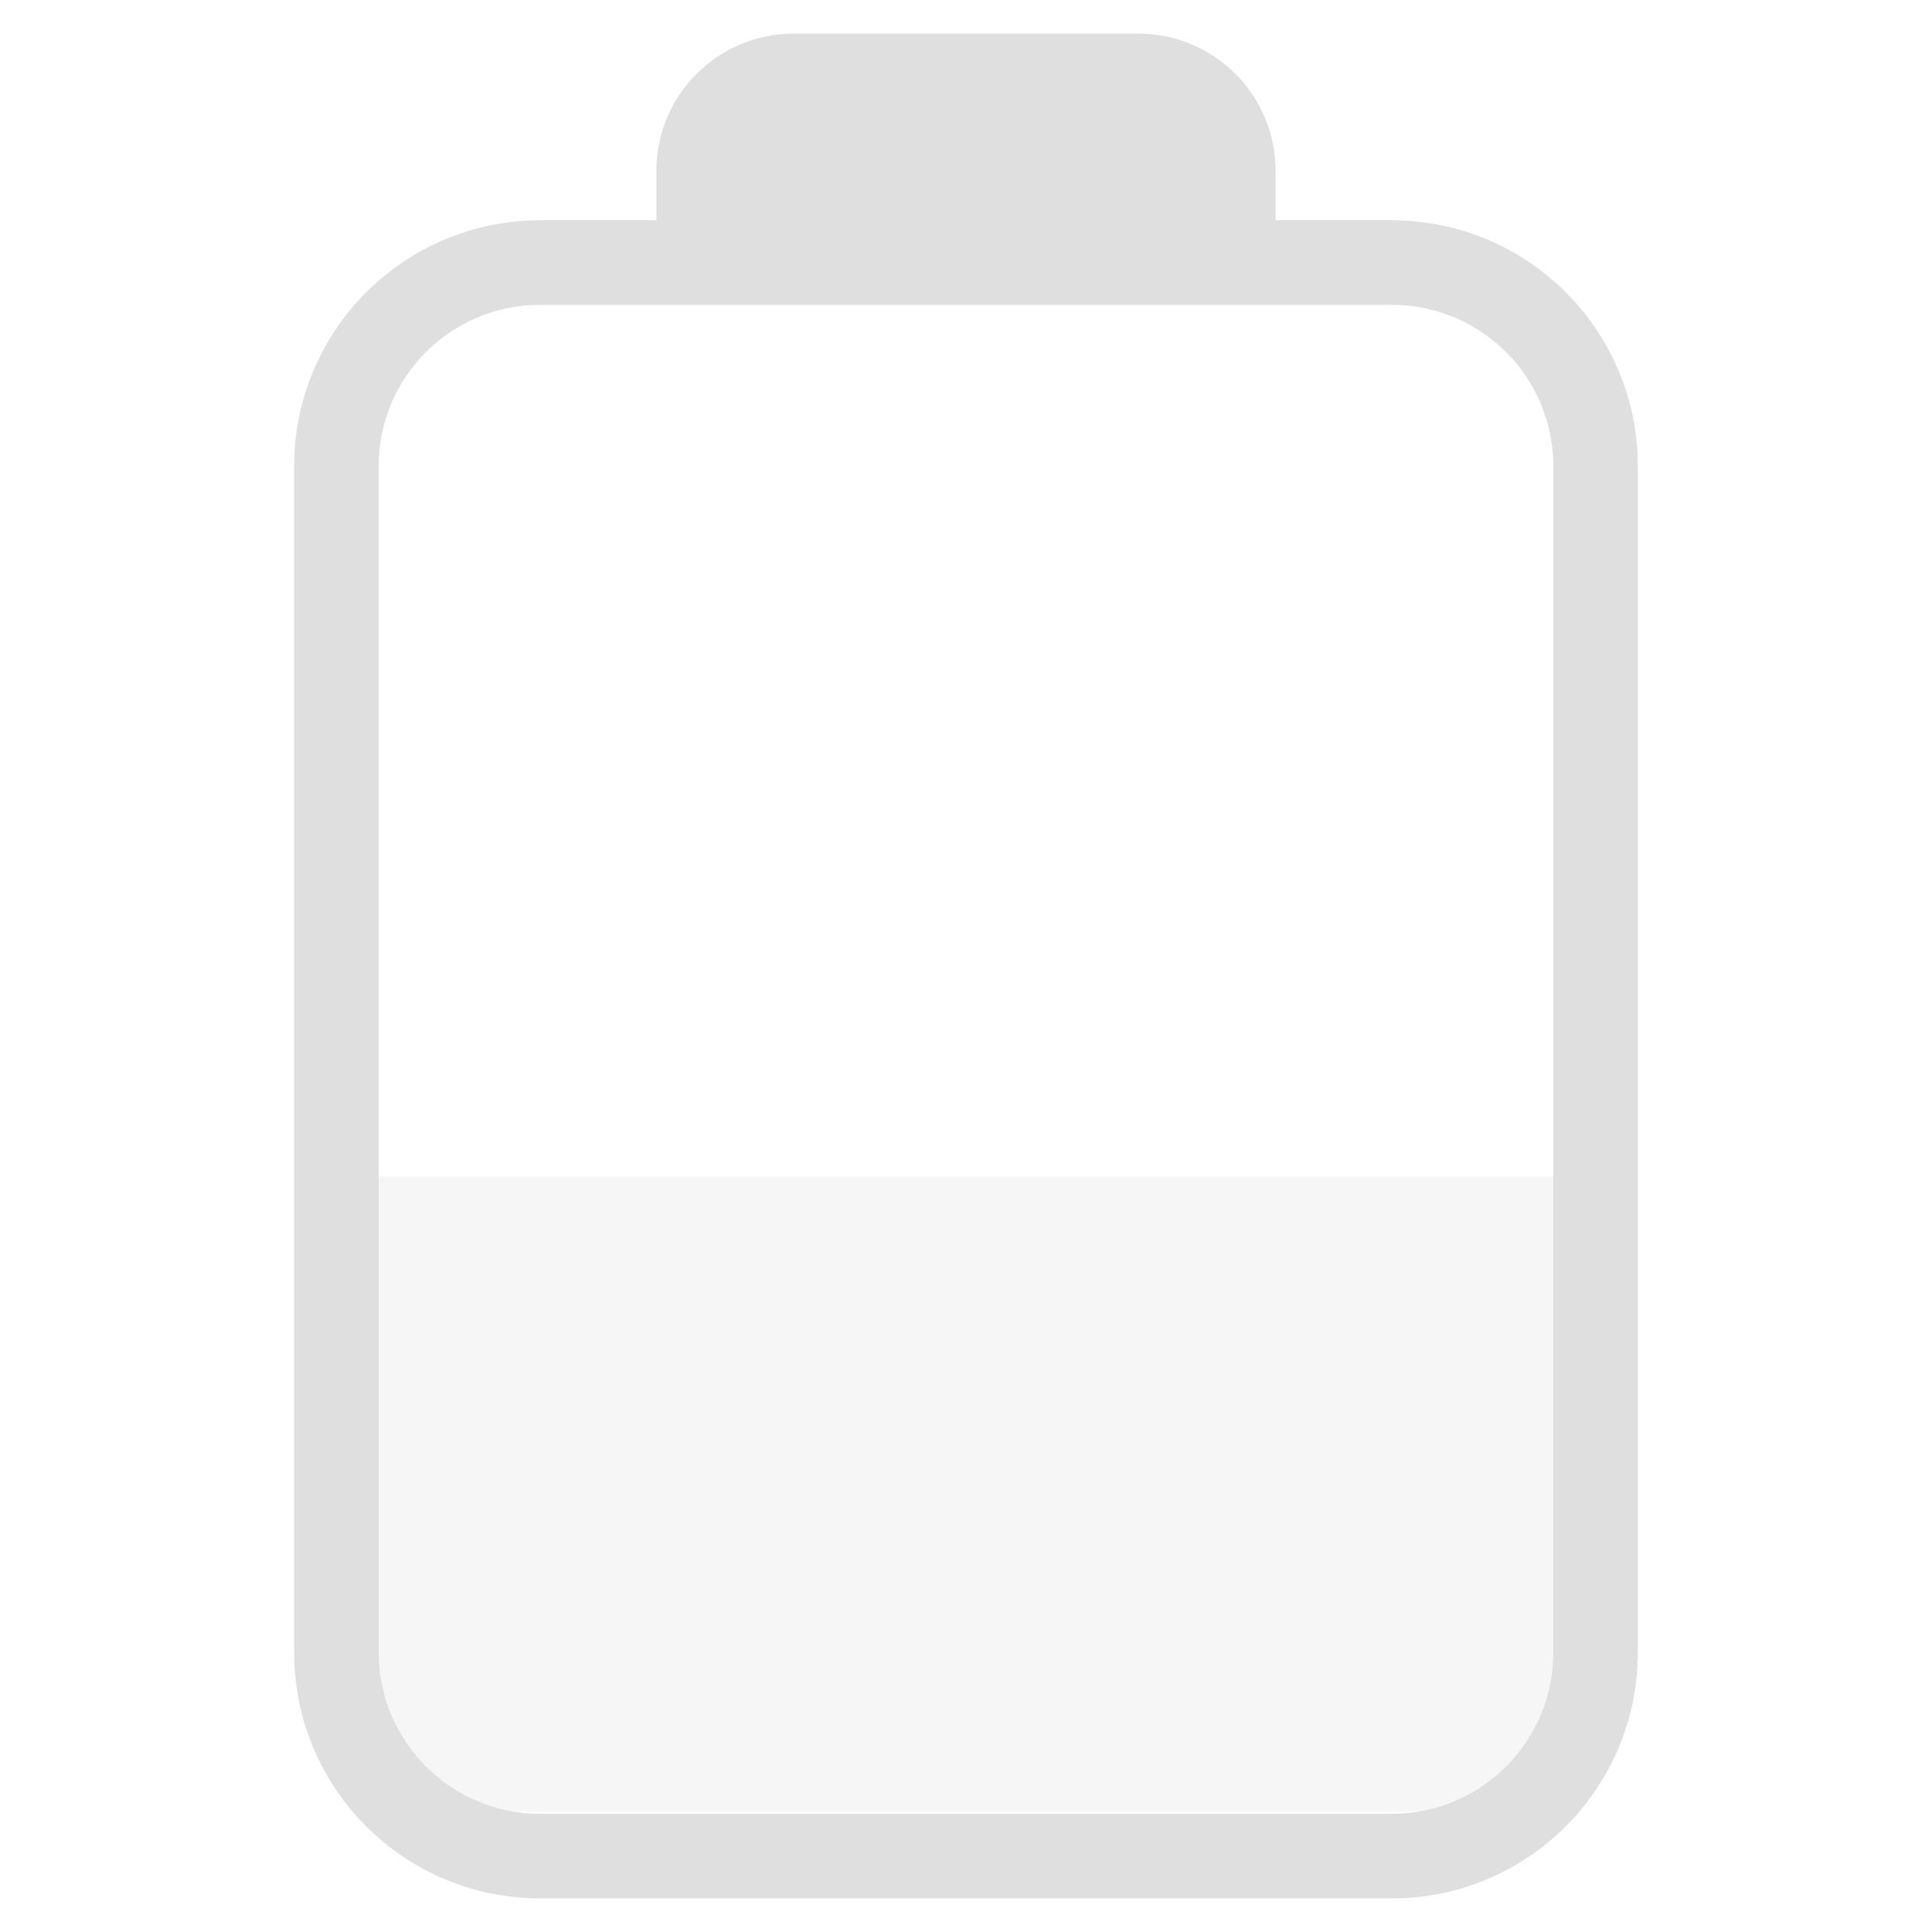
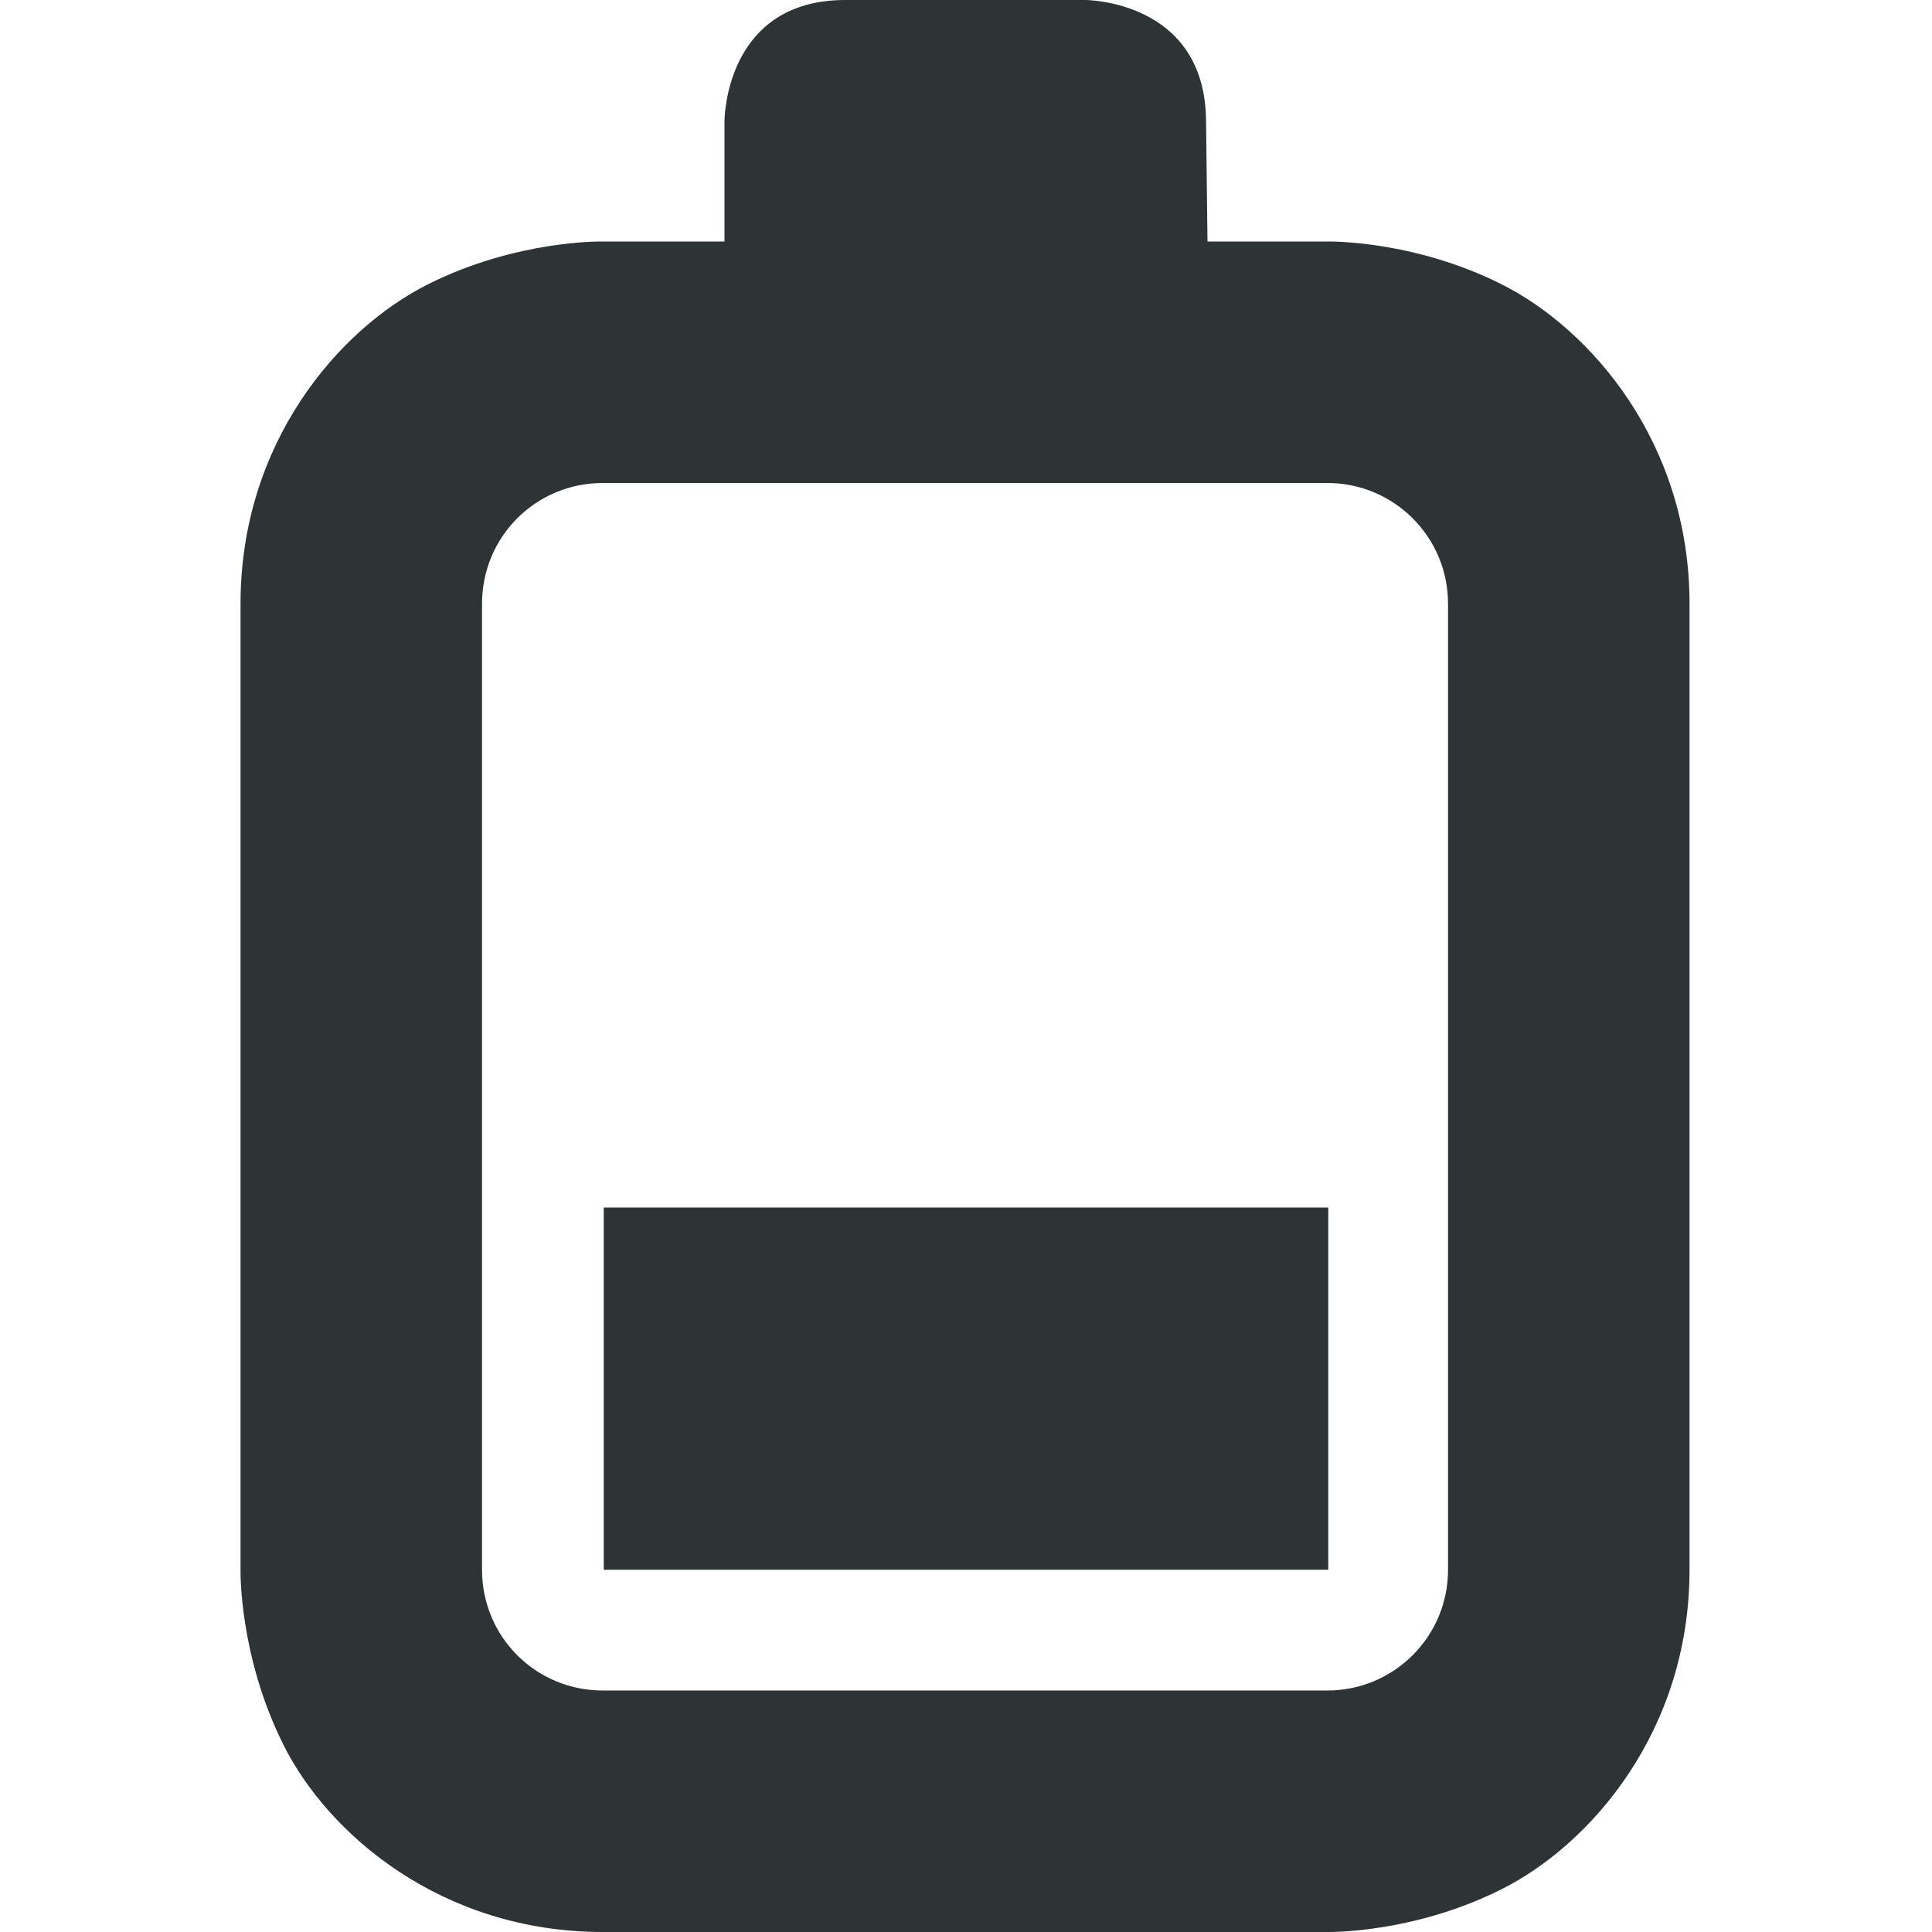
- <svg xmlns="http://www.w3.org/2000/svg" style="clip-rule:evenodd;fill-rule:evenodd;stroke-linejoin:round;stroke-miterlimit:2" viewBox="0 0 16 16">
-   <path d="m3 9.742v4.258c0 0.55 0.446 1 1 1h8c0.554 0 1-0.45 1-1v-4.258h-10z" fill-opacity=".3" fill="#dfdfdf" />
-   <g transform="translate(-.186104 .028536)">
-     <path d="m5.622 1.796v-0.41c0-0.627 0.509-1.136 1.136-1.136h2.856c0.627 0 1.136 0.509 1.136 1.136v0.41h0.963c1.125 0 2.037 0.912 2.037 2.036v9.824c0 1.125-0.912 2.037-2.037 2.037h-7.054c-1.125 0-2.037-0.912-2.037-2.037v-9.824c0-1.124 0.912-2.036 2.037-2.036h0.963zm-0.963 0.7h7.054c0.738 0 1.337 0.598 1.337 1.336v9.824c0 0.738-0.599 1.337-1.337 1.337h-7.054c-0.738 0-1.337-0.599-1.337-1.337v-9.824c0-0.738 0.599-1.336 1.337-1.336z" fill="#dfdfdf" />
-   </g>
+ <svg xmlns="http://www.w3.org/2000/svg" height="16px" viewBox="0 0 16 16" width="16px">
+   <path d="m 7 0 c -1 0 -1 1 -1 1 v 1 h -1.008 s -0.711 -0.016 -1.449 0.355 c -0.738 0.371 -1.551 1.312 -1.551 2.645 v 8 s -0.016 0.707 0.355 1.449 c 0.367 0.738 1.309 1.551 2.645 1.551 h 6 s 0.707 0.016 1.445 -0.355 c 0.738 -0.371 1.555 -1.312 1.555 -2.645 v -8 c 0 -1.332 -0.816 -2.273 -1.555 -2.645 c -0.738 -0.371 -1.445 -0.355 -1.445 -0.355 h -0.992 l -0.012 -1 c -0.008 -1 -1 -1 -1 -1 z m 3.992 4 c 0.551 0 1 0.445 1 1 v 8 c 0 0.555 -0.449 1 -1 1 h -6 c -0.555 0 -1 -0.445 -1 -1 v -8 c 0 -0.555 0.445 -1 1 -1 z m -5.992 6 v 3 h 6 v -3 z m 0 0" fill="#2e3436" />
</svg>
